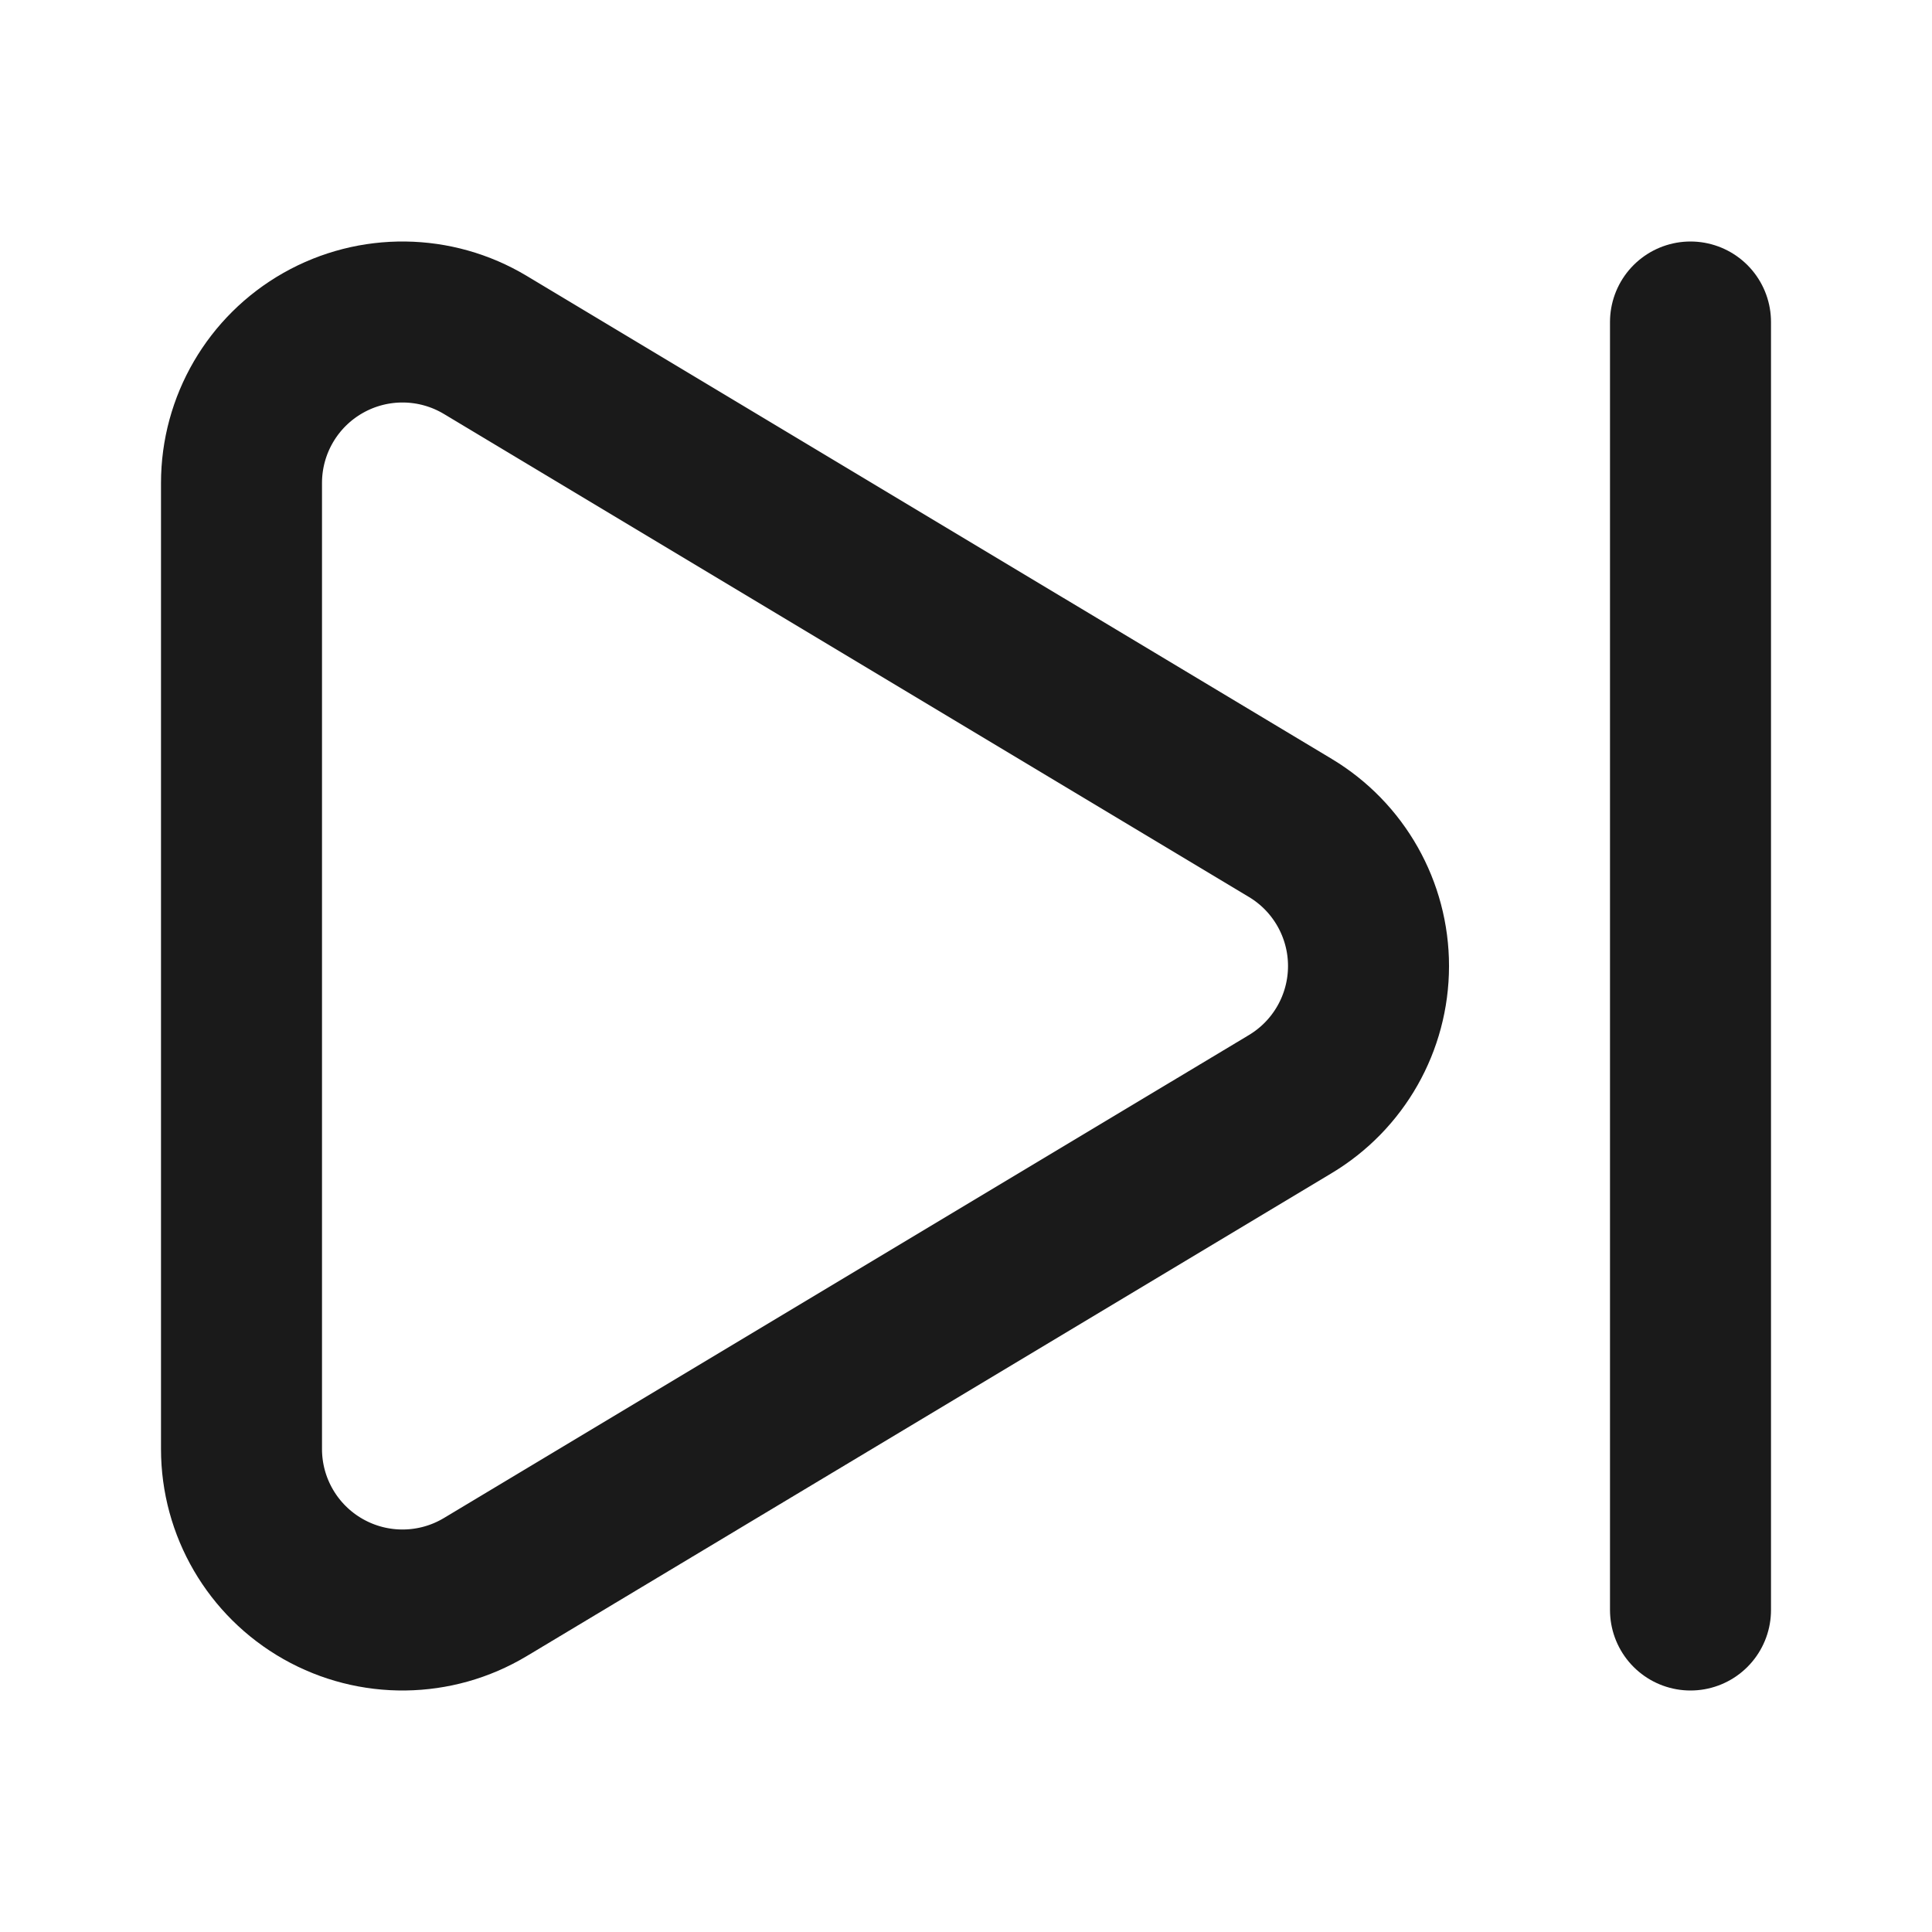
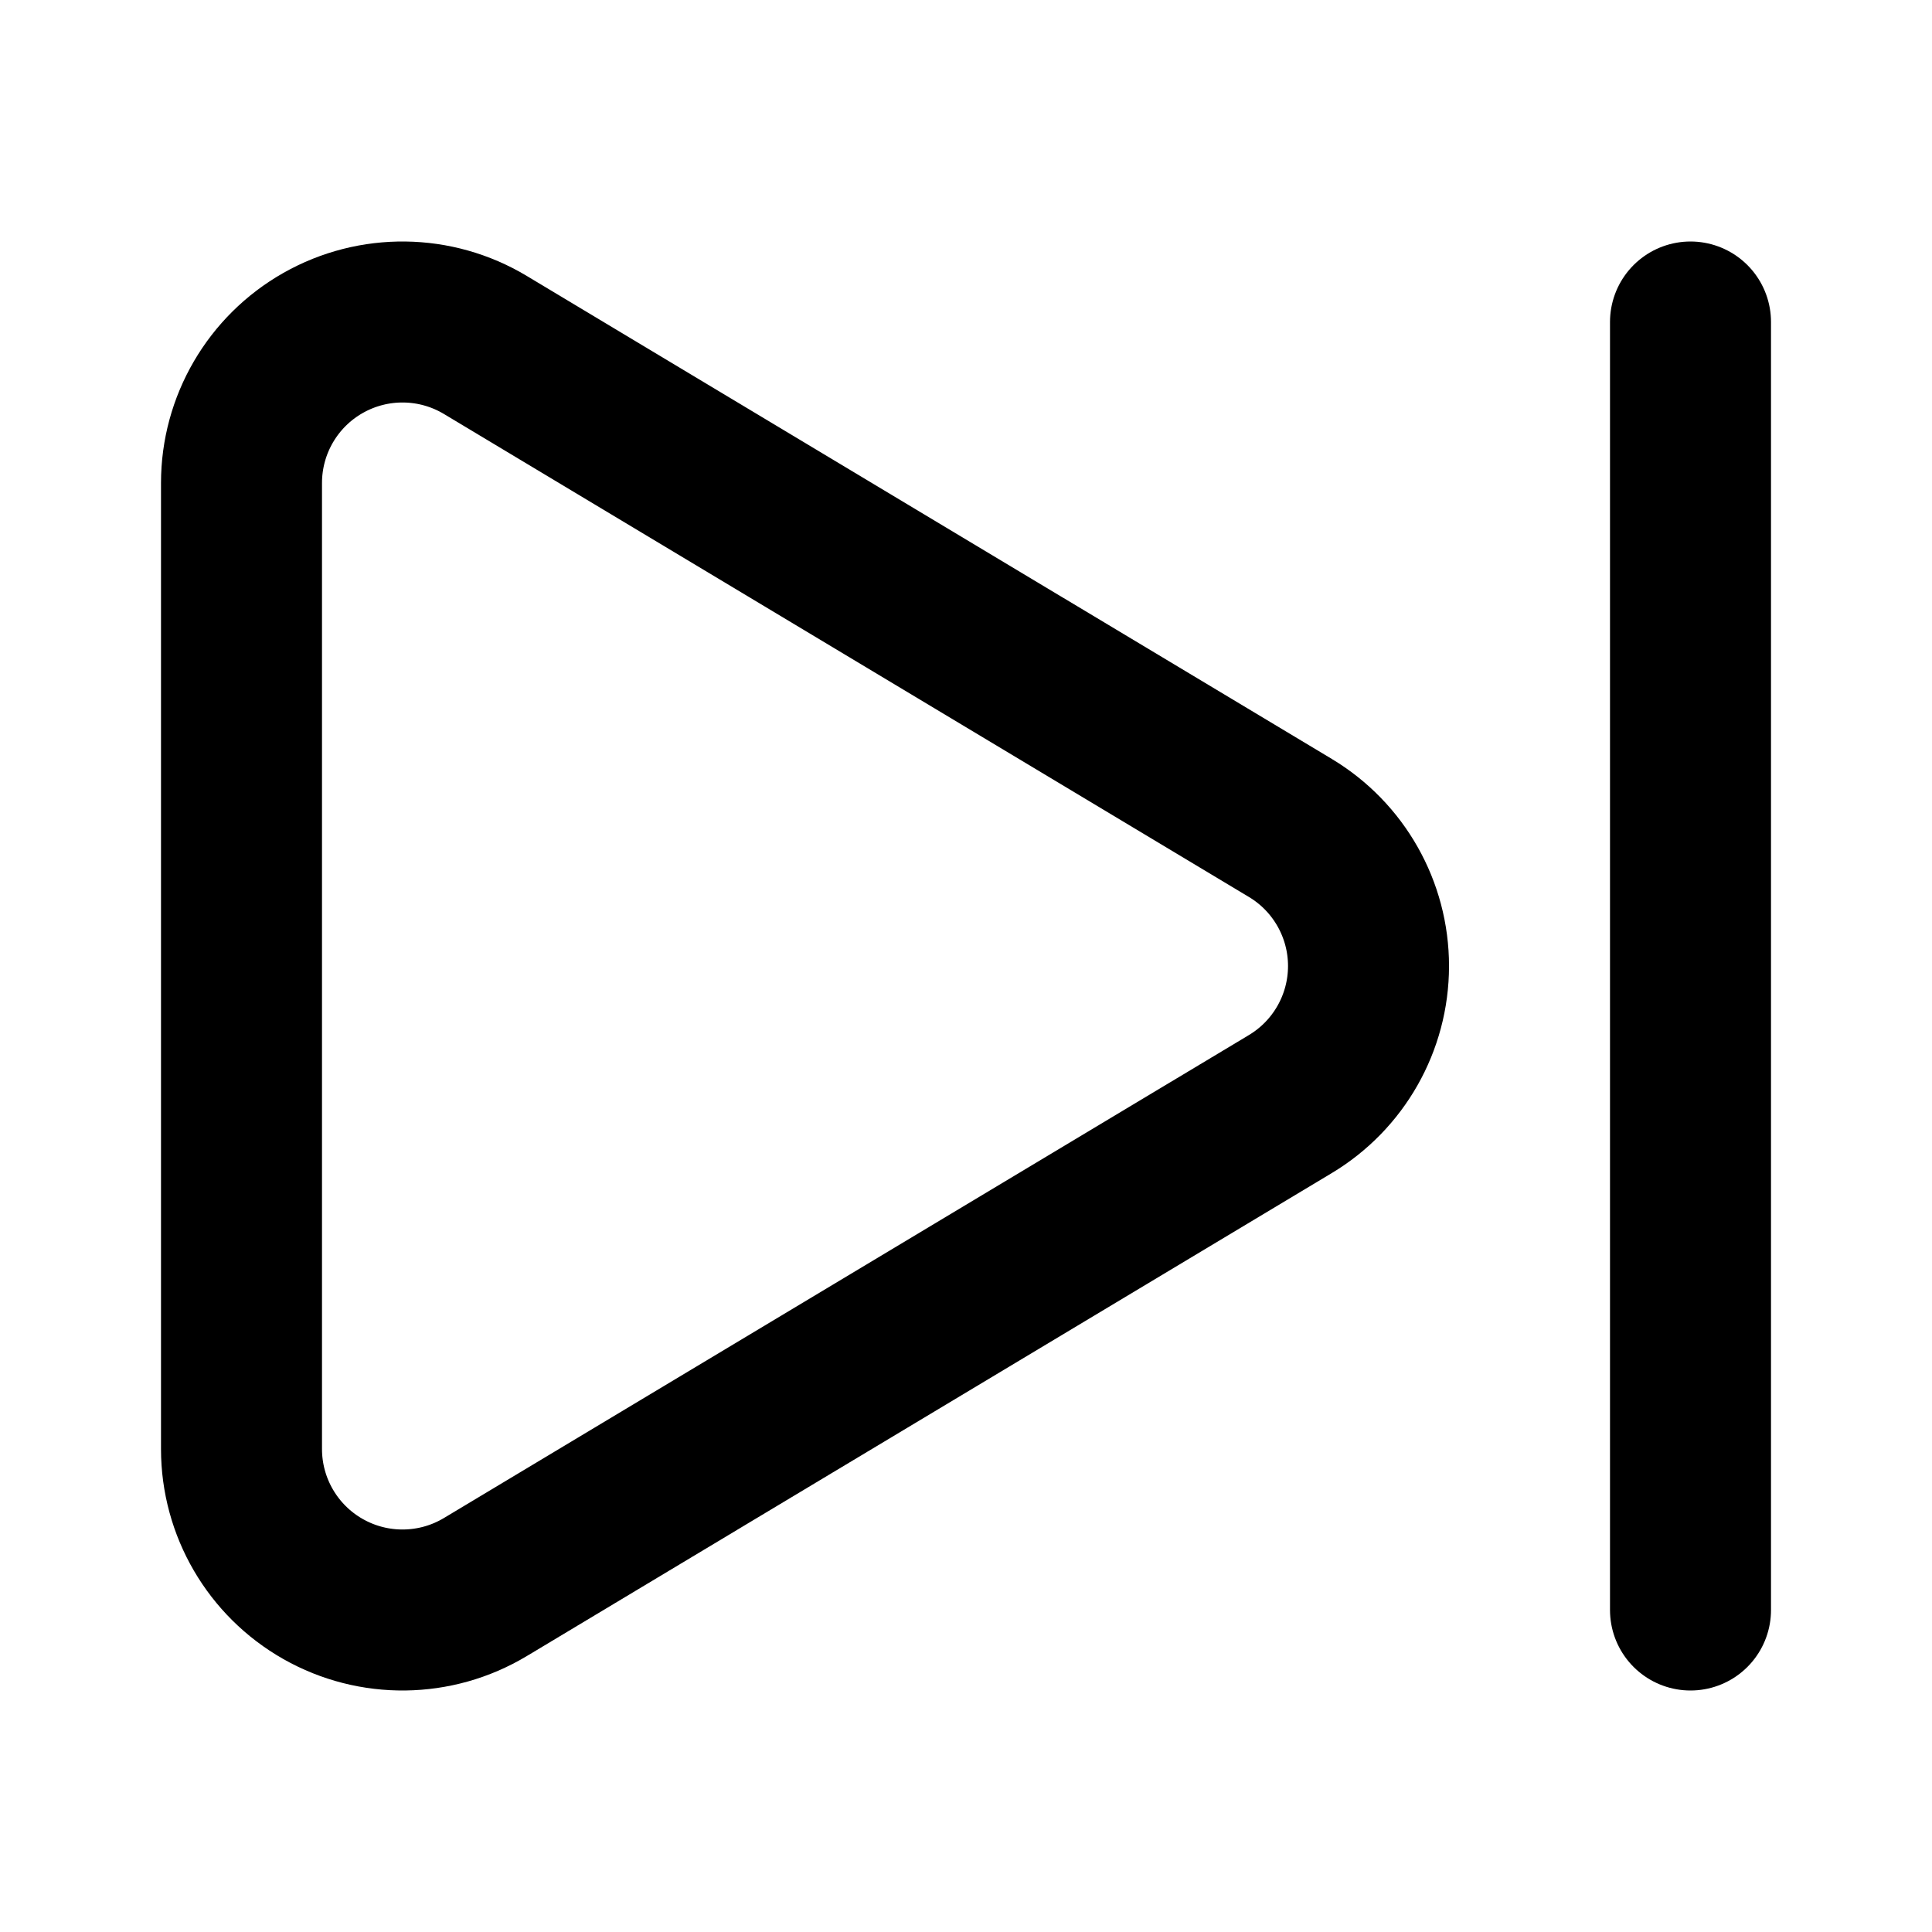
- <svg xmlns="http://www.w3.org/2000/svg" color="#1a1a1a" width="24" height="24" viewBox="0 0 24 24" fill="none" stroke="currentColor" stroke-width="2" stroke-linecap="round" stroke-linejoin="round">
-   <path d="M21 4v16" style="fill:none" />
-   <path d="M6.029 4.285A2 2 0 0 0 3 6v12a2 2 0 0 0 3.029 1.715l9.997-5.998a2 2 0 0 0 .003-3.432z" style="fill:none" />
+ <svg xmlns="http://www.w3.org/2000/svg" width="24" height="24" viewBox="0 0 24 24" fill="none" stroke="currentColor" stroke-width="2" stroke-linecap="round" stroke-linejoin="round">
+   <style>* { fill: none !important; stroke: currentColor !important; }</style>
+   <path d="M21 4v16" />
+   <path d="M6.029 4.285A2 2 0 0 0 3 6v12a2 2 0 0 0 3.029 1.715l9.997-5.998a2 2 0 0 0 .003-3.432z" />
</svg>
